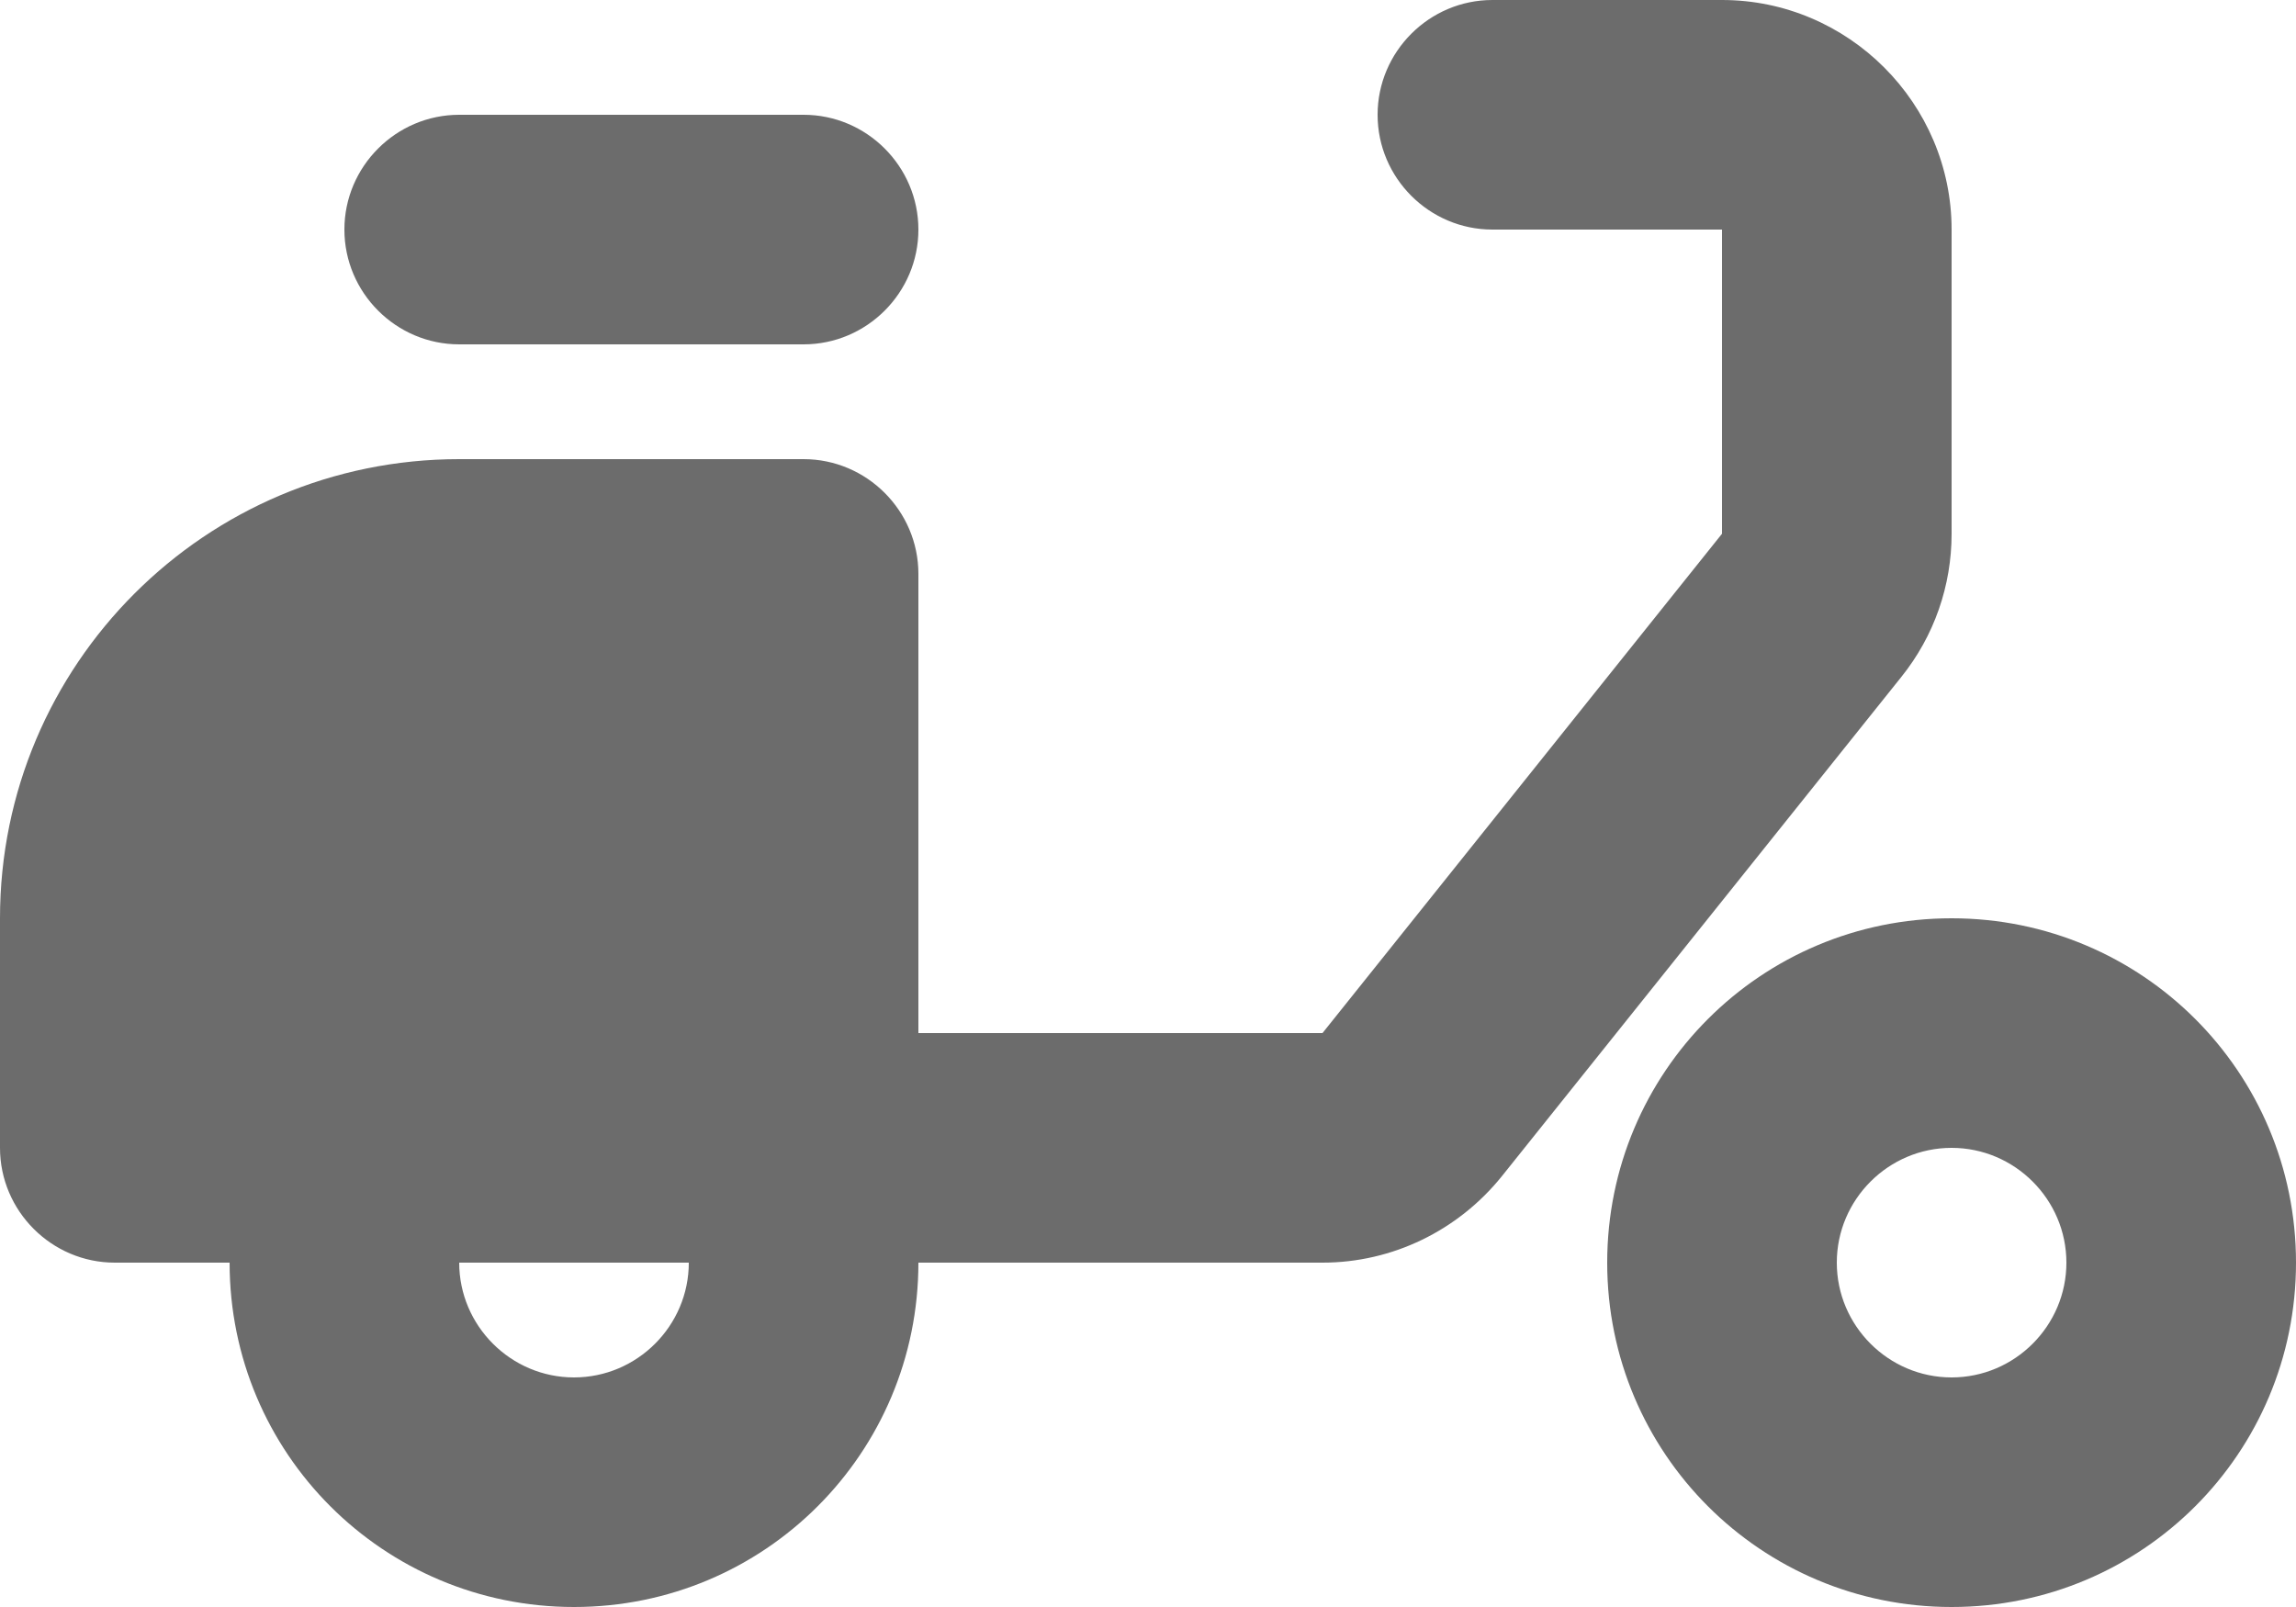
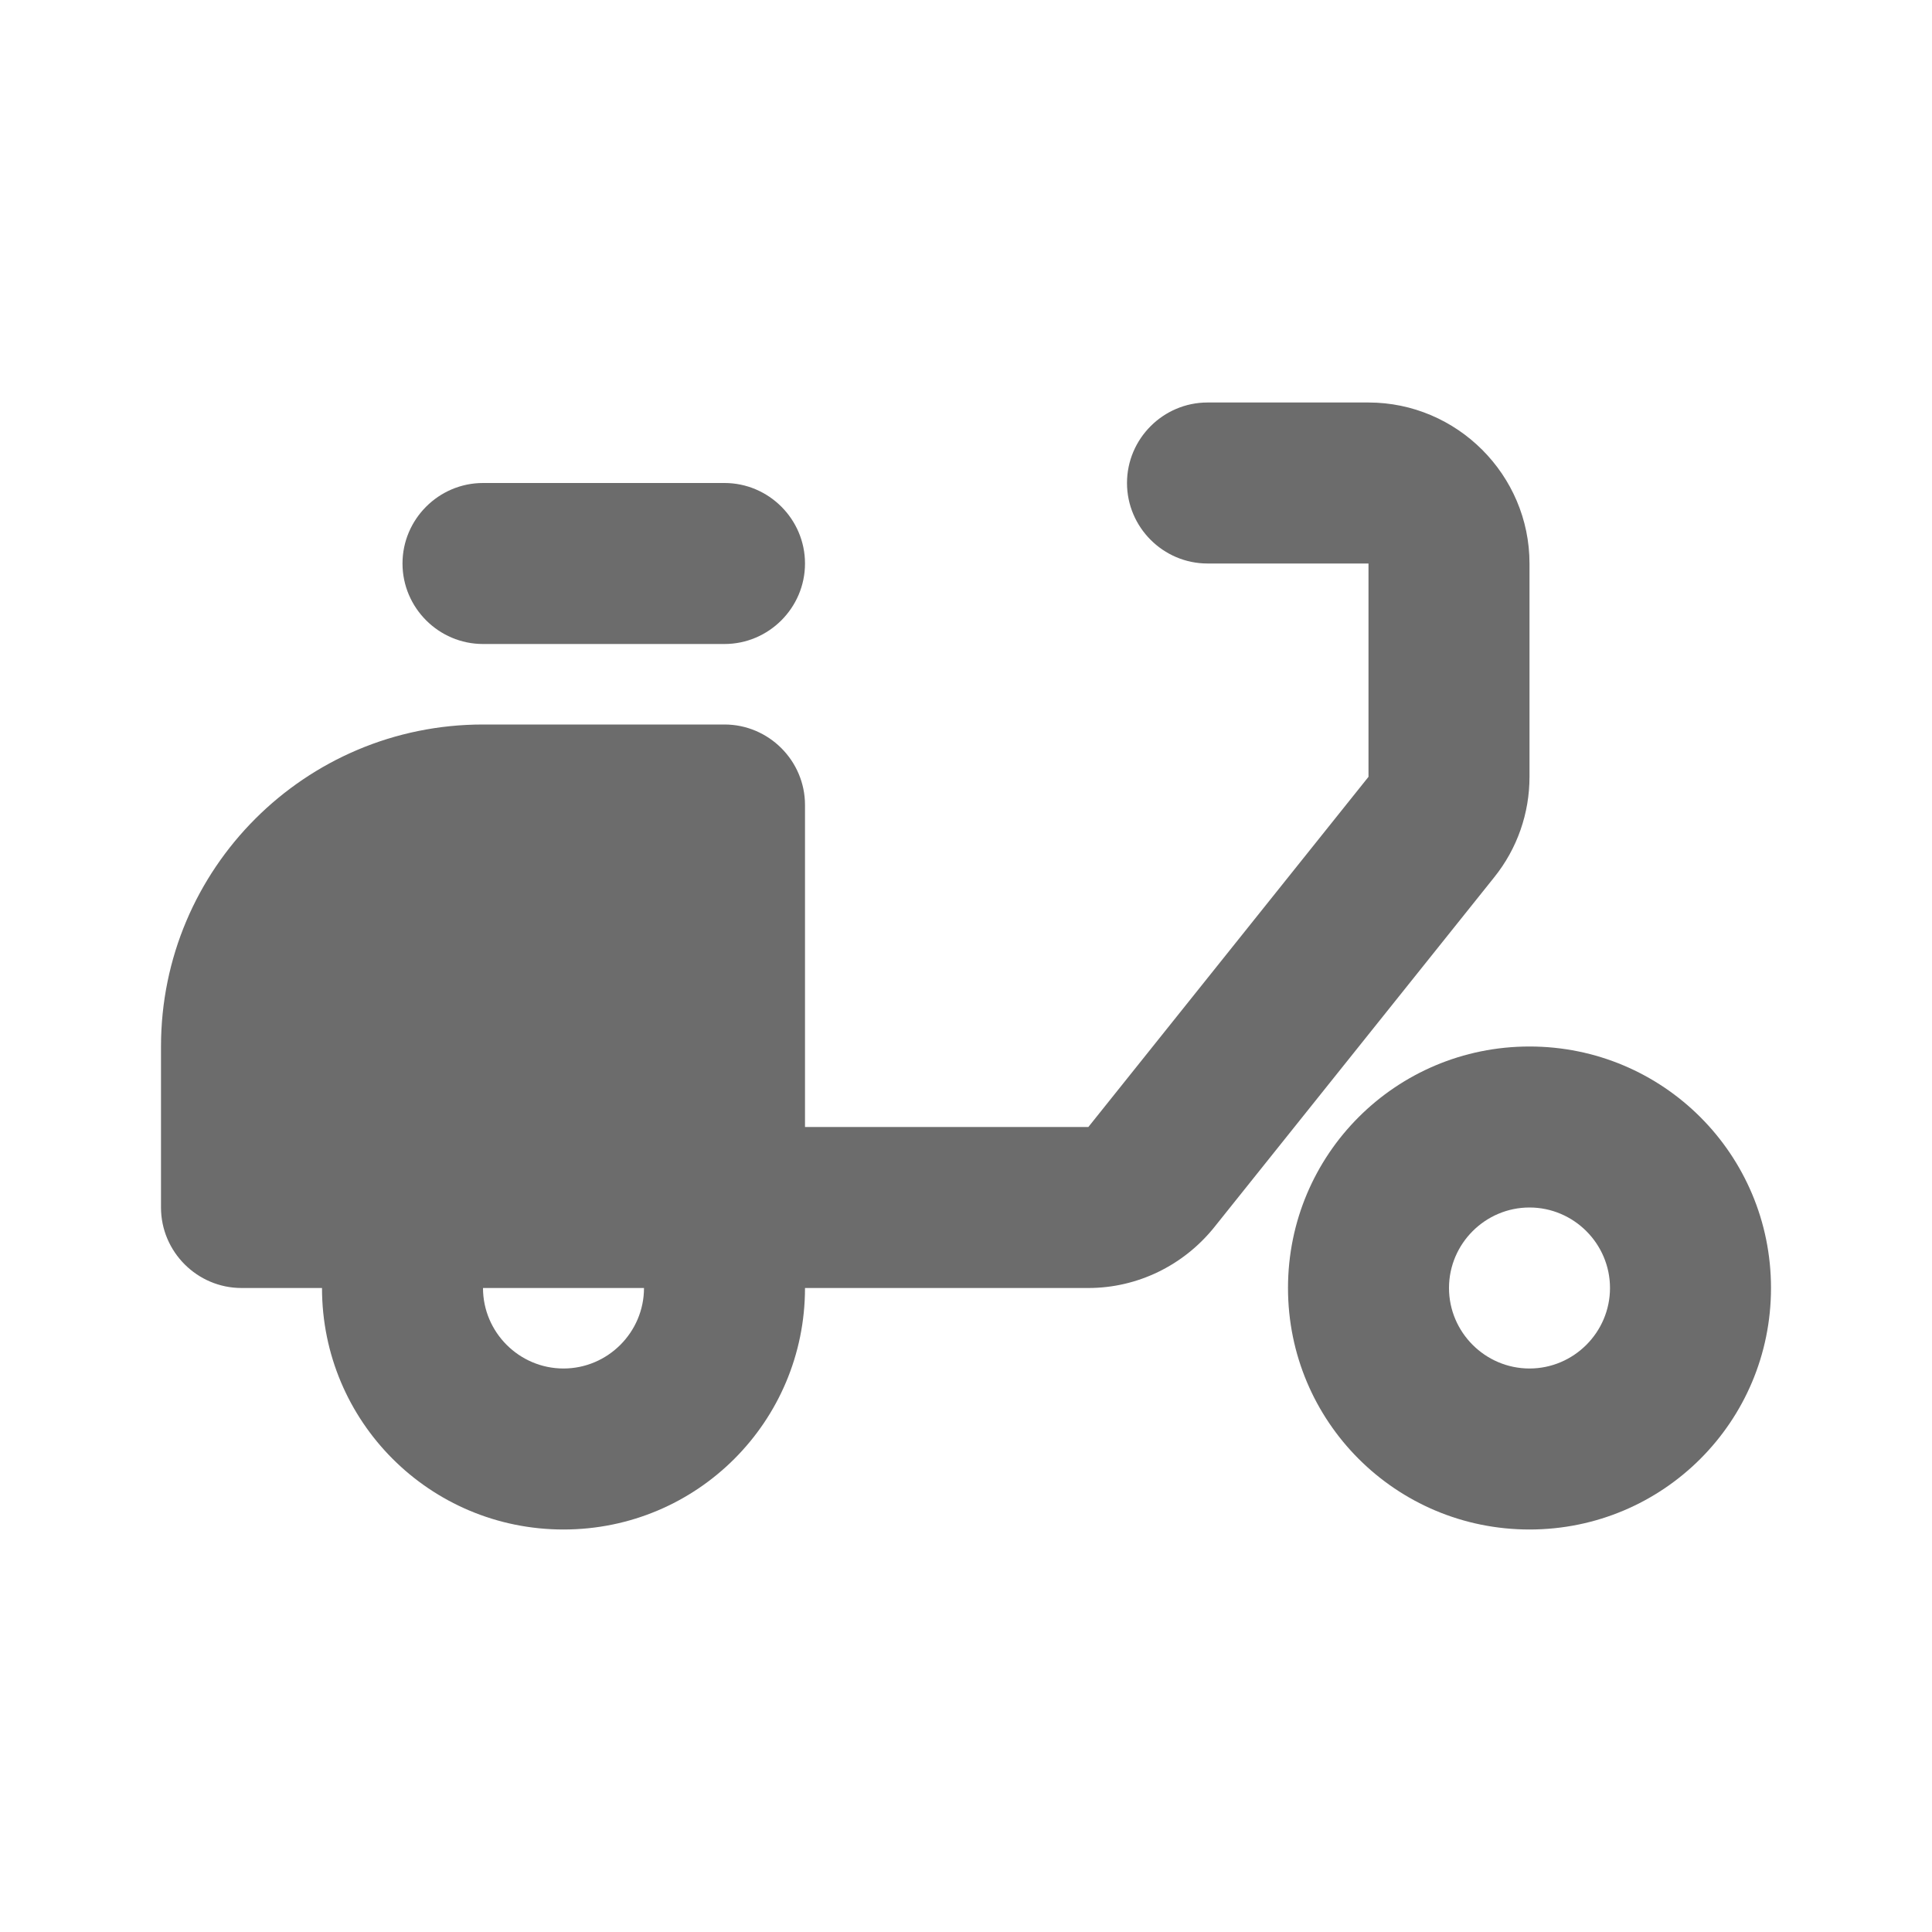
- <svg xmlns="http://www.w3.org/2000/svg" width="20" height="14" viewBox="0 0 20 14" fill="none">
-   <path d="M17 2C17 0.9 16.1 0 15 0H13C12.45 0 12 0.45 12 1C12 1.55 12.45 2 13 2H15V4.65L11.52 9H8V5C8 4.45 7.55 4 7 4H4C1.79 4 0 5.79 0 8V10C0 10.55 0.45 11 1 11H2C2 12.66 3.34 14 5 14C6.66 14 8 12.66 8 11H11.52C12.13 11 12.7 10.72 13.08 10.25L16.56 5.9C16.85 5.54 17 5.1 17 4.65V2ZM5 12C4.45 12 4 11.55 4 11H6C6 11.55 5.55 12 5 12Z" fill="#6C6C6C" />
-   <path d="M4 1H7C7.55 1 8 1.45 8 2C8 2.55 7.55 3 7 3H4C3.45 3 3 2.55 3 2C3 1.45 3.45 1 4 1Z" fill="#6C6C6C" />
-   <path d="M17 8C15.34 8 14 9.34 14 11C14 12.66 15.34 14 17 14C18.66 14 20 12.66 20 11C20 9.34 18.66 8 17 8ZM17 12C16.45 12 16 11.55 16 11C16 10.45 16.45 10 17 10C17.55 10 18 10.45 18 11C18 11.55 17.55 12 17 12Z" fill="#6C6C6C" />
+ <svg xmlns="http://www.w3.org/2000/svg" width="24" height="24" viewBox="0 0 24 24" fill="none">
+   <path d="M19 7C19 5.9 18.1 5 17 5H15C14.45 5 14 5.45 14 6C14 6.55 14.45 7 15 7H17V9.65L13.52 14H10V10C10 9.45 9.55 9 9 9H6C3.79 9 2 10.79 2 13V15C2 15.55 2.45 16 3 16H4C4 17.66 5.34 19 7 19C8.66 19 10 17.66 10 16H13.52C14.13 16 14.7 15.72 15.08 15.25L18.56 10.9C18.85 10.54 19 10.1 19 9.65V7ZM7 17C6.45 17 6 16.55 6 16H8C8 16.55 7.55 17 7 17Z" fill="#6C6C6C" />
+   <path d="M6 6H9C9.55 6 10 6.45 10 7C10 7.55 9.55 8 9 8H6C5.45 8 5 7.55 5 7C5 6.45 5.45 6 6 6Z" fill="#6C6C6C" />
+   <path d="M19 13C17.34 13 16 14.34 16 16C16 17.66 17.34 19 19 19C20.66 19 22 17.66 22 16C22 14.34 20.66 13 19 13ZM19 17C18.45 17 18 16.55 18 16C18 15.45 18.45 15 19 15C19.55 15 20 15.45 20 16C20 16.55 19.55 17 19 17Z" fill="#6C6C6C" />
</svg>
